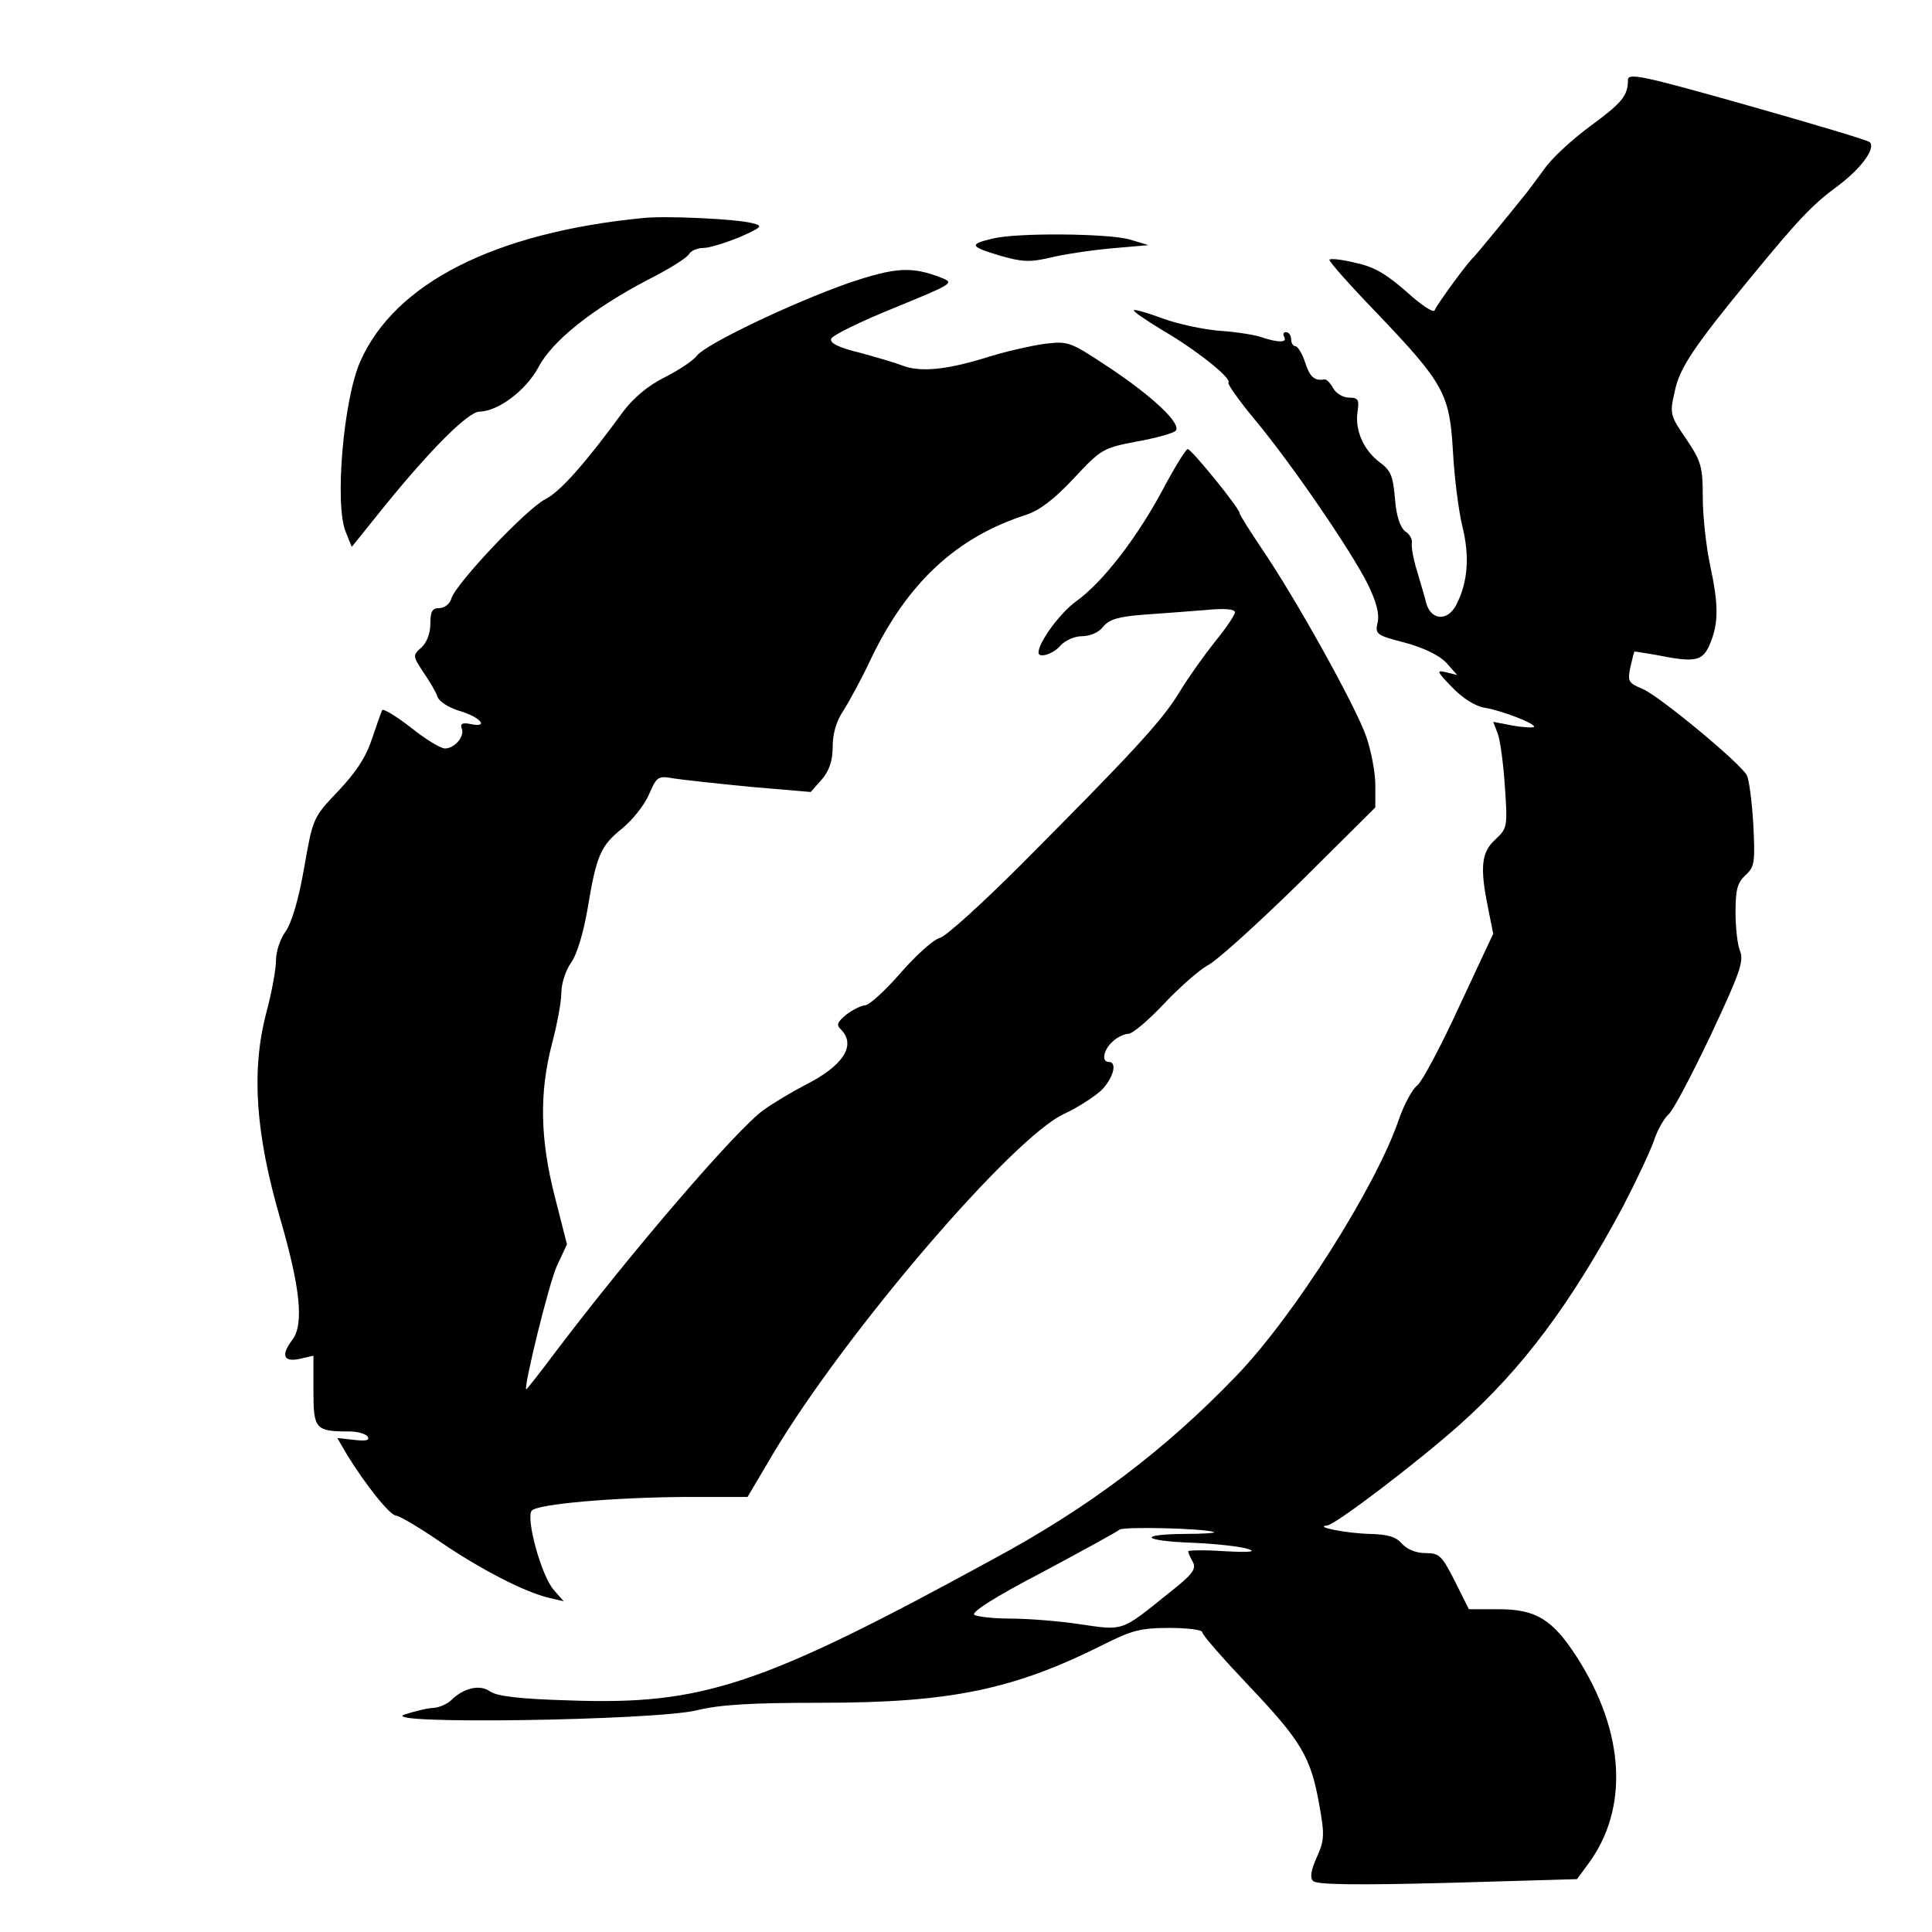
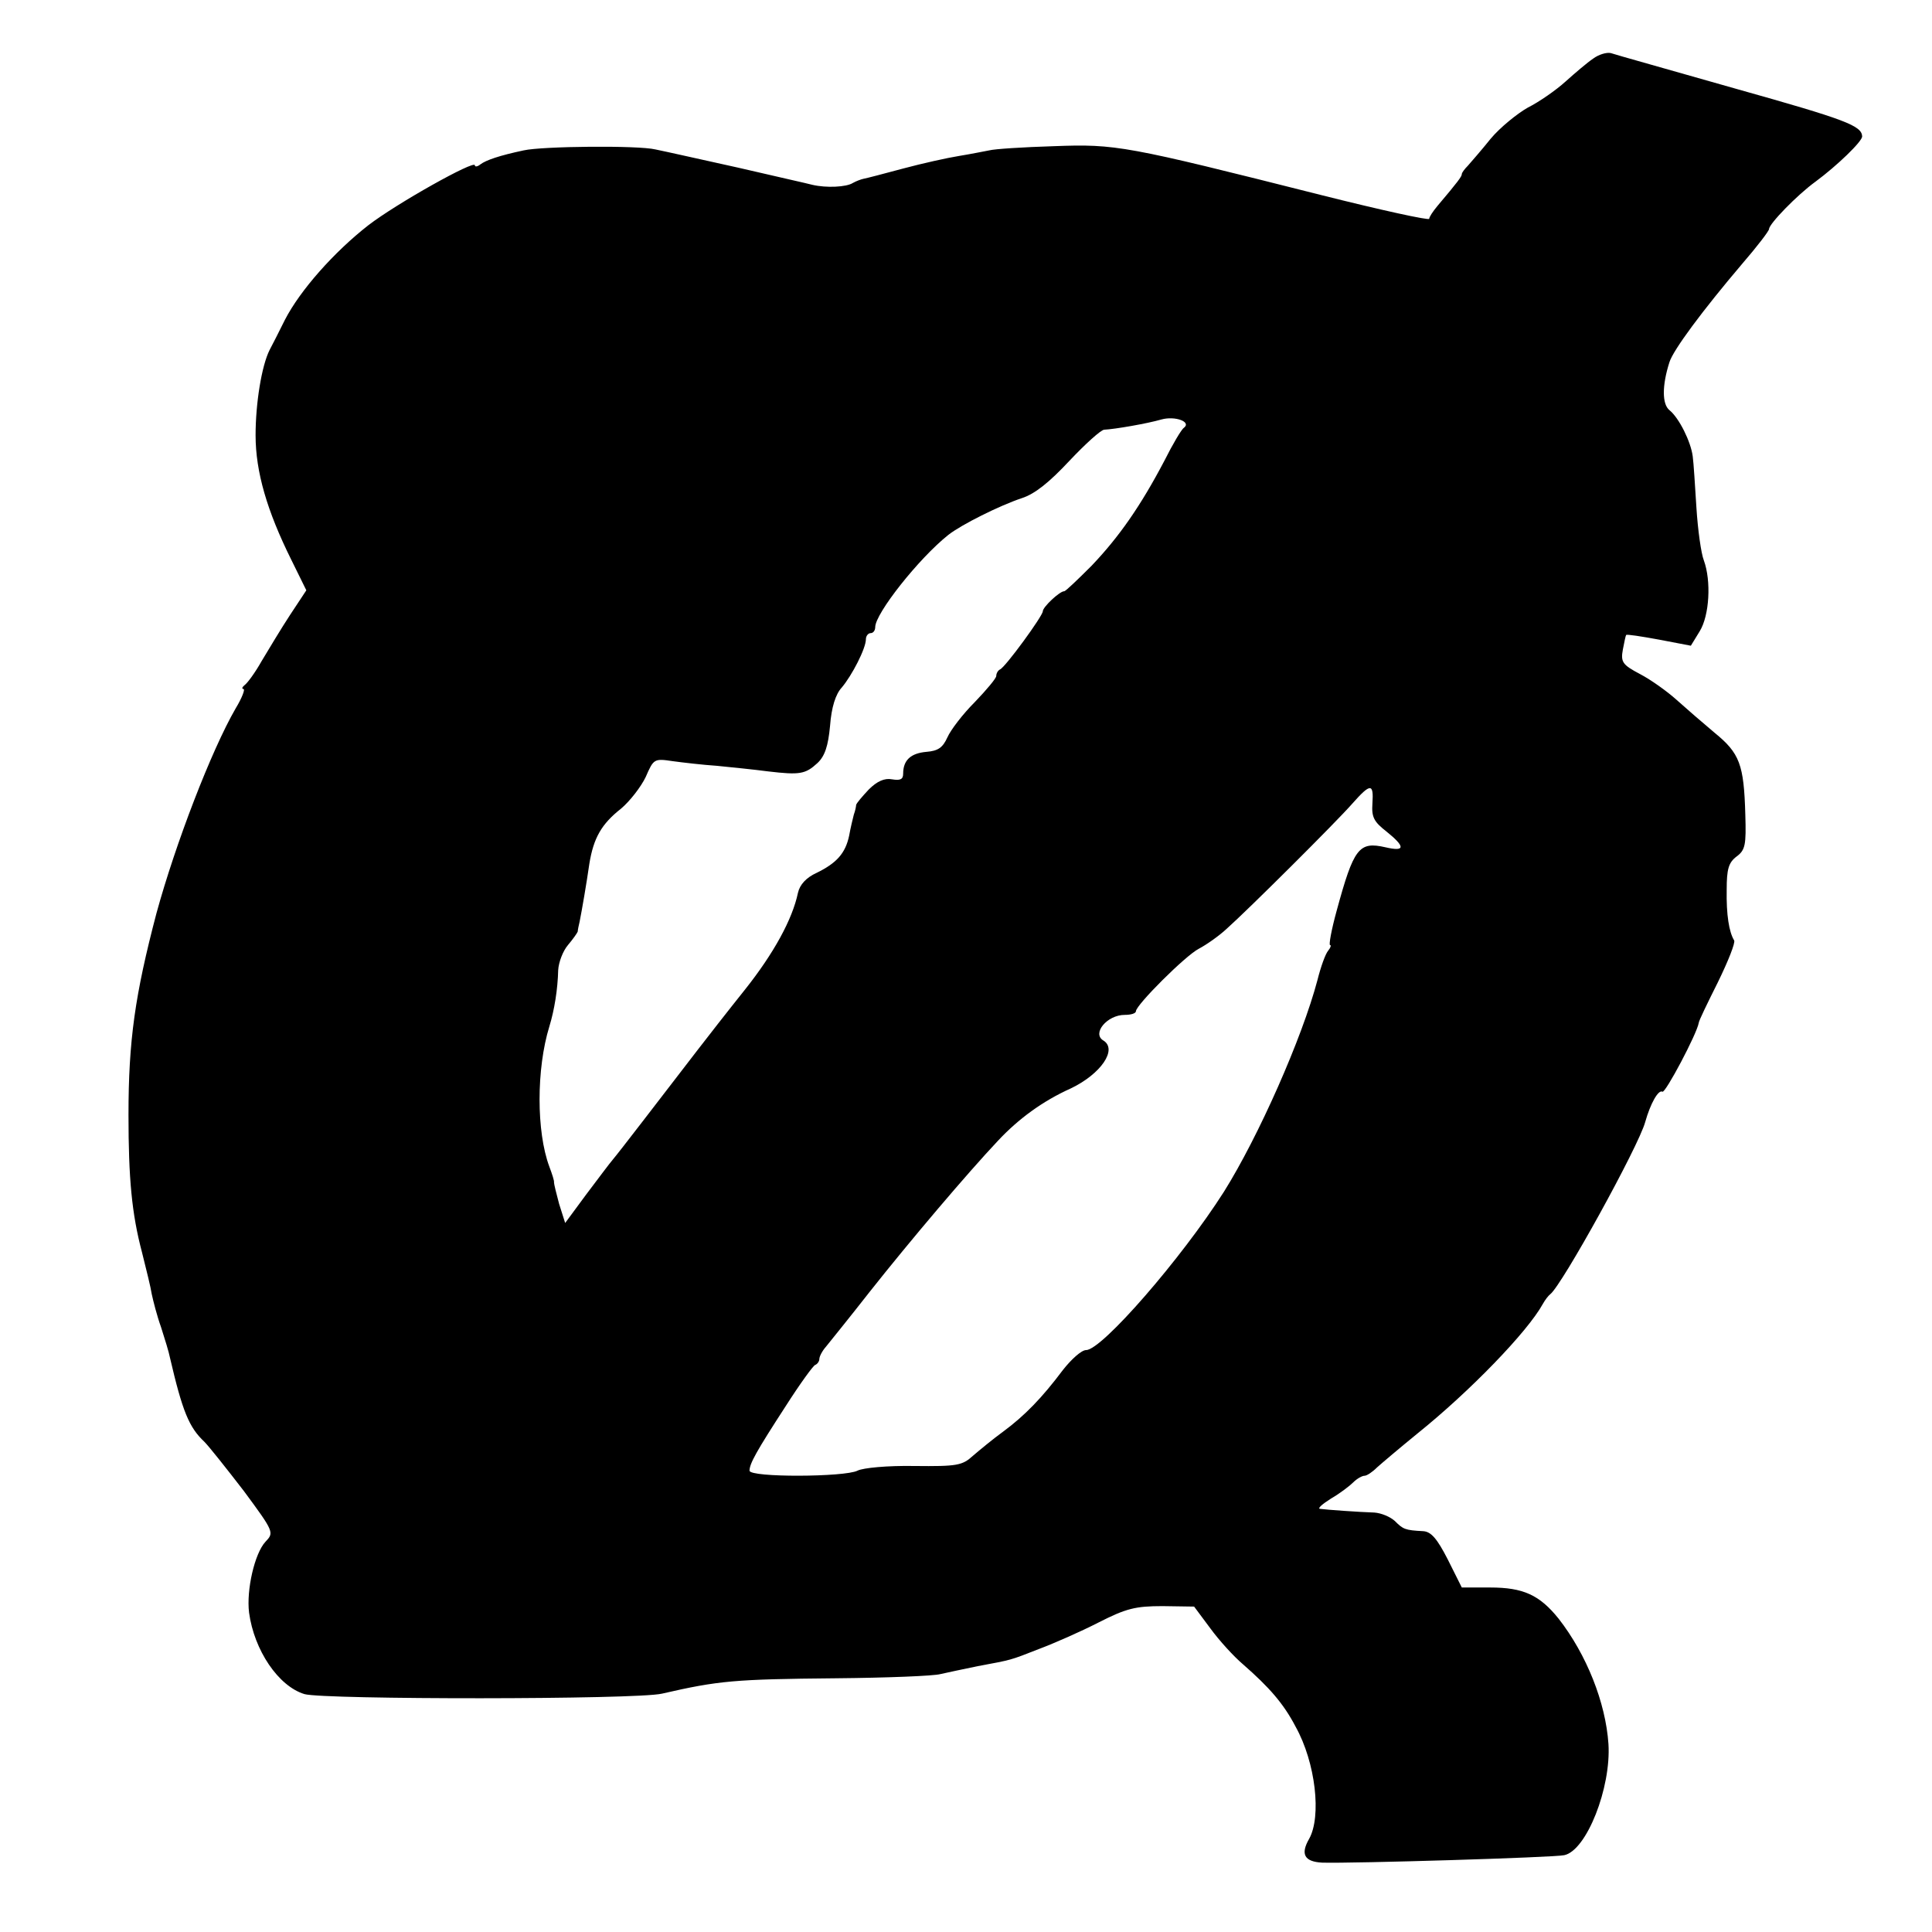
- <svg xmlns="http://www.w3.org/2000/svg" version="1.0" width="413pt" height="413pt" viewBox="0 0 413 413" preserveAspectRatio="xMidYMid meet">
-   <g transform="translate(0,413) scale(0.1,-0.1)" fill="#000000" stroke="none">
-     <path d="M3480 3959 c0 -34 -13 -49 -81 -99 -38 -28 -83 -69 -99 -93 -17 -23 -36 -49 -43 -57 -40 -50 -103 -126 -107 -130 -13 -11 -79 -102 -83 -113 -2 -7 -28 10 -60 39 -43 38 -70 54 -109 62 -28 7 -53 10 -56 7 -3 -2 43 -54 102 -115 143 -150 155 -172 162 -296 3 -55 12 -126 20 -159 16 -64 12 -120 -13 -168 -18 -35 -53 -34 -64 3 -3 14 -13 45 -20 70 -8 25 -12 51 -11 58 2 8 -4 20 -14 26 -11 9 -19 32 -22 70 -4 48 -9 61 -33 78 -34 26 -53 68 -47 108 4 26 1 30 -18 30 -13 0 -28 9 -34 20 -6 11 -14 19 -18 19 -22 -4 -32 5 -42 36 -6 19 -16 35 -21 35 -5 0 -9 7 -9 15 0 8 -5 15 -11 15 -5 0 -7 -4 -4 -10 8 -13 -13 -13 -51 0 -16 5 -56 11 -89 13 -33 3 -86 14 -119 26 -32 12 -60 20 -62 18 -3 -2 25 -21 61 -43 71 -41 149 -103 141 -112 -3 -2 23 -39 58 -81 78 -94 204 -278 240 -350 18 -37 25 -63 21 -81 -6 -26 -3 -28 59 -44 40 -11 73 -27 88 -43 l23 -26 -24 6 c-21 5 -20 2 13 -32 23 -24 50 -41 70 -44 37 -6 111 -35 105 -41 -2 -2 -23 -1 -46 3 l-41 8 10 -26 c5 -14 12 -65 15 -113 6 -86 5 -89 -21 -113 -29 -27 -33 -58 -15 -146 l11 -55 -72 -154 c-39 -85 -80 -162 -90 -170 -11 -8 -29 -42 -40 -74 -49 -143 -224 -420 -348 -548 -151 -157 -313 -280 -519 -391 -496 -271 -621 -312 -904 -302 -108 3 -156 9 -171 19 -22 16 -57 8 -84 -19 -9 -8 -25 -15 -37 -16 -12 0 -40 -7 -62 -14 -64 -22 535 -13 625 9 49 12 114 16 265 16 277 0 412 28 605 125 60 30 79 35 140 35 38 0 70 -4 70 -9 0 -6 45 -57 99 -114 113 -119 133 -153 151 -254 12 -66 11 -77 -5 -113 -13 -29 -15 -44 -8 -51 8 -8 95 -9 288 -4 l276 8 23 31 c89 119 80 284 -24 445 -52 80 -87 101 -167 101 l-63 0 -30 60 c-28 55 -33 60 -63 60 -20 0 -39 8 -50 20 -13 15 -30 20 -69 21 -47 1 -121 15 -91 18 17 1 197 138 285 217 133 119 236 257 347 464 27 52 57 115 66 140 8 25 23 50 31 57 9 6 49 82 90 168 62 132 72 159 64 181 -6 14 -10 52 -10 84 0 48 4 63 21 79 20 18 21 27 17 109 -3 49 -9 96 -14 105 -15 27 -187 169 -222 184 -31 13 -33 16 -27 46 4 18 8 33 9 34 0 1 21 -3 46 -7 85 -17 100 -14 116 25 18 44 18 82 -1 170 -8 39 -15 102 -15 141 0 66 -3 77 -35 125 -35 51 -36 54 -25 102 10 50 41 96 161 242 105 128 134 158 187 197 51 38 82 81 69 94 -3 4 -121 39 -262 79 -223 63 -255 70 -255 54z m-885 -3104 c6 -2 -23 -4 -62 -4 -103 -1 -91 -15 17 -19 49 -2 102 -8 117 -13 20 -6 6 -8 -49 -5 -43 3 -78 2 -78 0 0 -3 4 -13 10 -23 8 -15 -1 -27 -52 -67 -102 -82 -95 -80 -190 -66 -46 7 -113 12 -149 12 -35 0 -70 4 -76 8 -8 5 43 38 145 91 86 46 161 87 165 91 8 7 180 3 202 -5z" />
-     <path d="M1375 3664 c-317 -31 -531 -139 -605 -307 -36 -82 -55 -306 -31 -364 l13 -32 70 87 c99 122 179 202 203 202 40 1 99 45 126 95 30 57 116 125 234 187 44 22 84 47 88 55 4 7 18 13 31 13 13 0 47 11 77 23 49 22 51 24 27 30 -34 9 -184 16 -233 11z" />
-     <path d="M2122 3620 c-51 -12 -49 -17 14 -36 48 -14 65 -15 108 -5 28 7 87 16 131 20 l80 7 -40 12 c-44 13 -241 15 -293 2z" />
-     <path d="M1814 3525 c-122 -43 -304 -130 -324 -155 -8 -11 -40 -32 -70 -47 -36 -18 -66 -44 -88 -73 -78 -107 -134 -171 -166 -187 -40 -20 -191 -180 -201 -212 -3 -12 -15 -21 -26 -21 -15 0 -19 -7 -19 -33 0 -21 -8 -41 -19 -51 -19 -17 -19 -18 4 -53 13 -19 27 -42 30 -52 3 -10 23 -23 45 -30 46 -13 67 -37 27 -29 -18 4 -24 1 -20 -9 7 -17 -15 -43 -36 -43 -9 0 -42 20 -73 45 -31 24 -59 41 -61 37 -2 -4 -12 -32 -22 -62 -13 -39 -34 -71 -72 -111 -54 -57 -54 -57 -73 -165 -12 -69 -27 -118 -40 -136 -11 -15 -20 -42 -20 -61 0 -18 -9 -69 -21 -113 -32 -123 -23 -257 30 -439 43 -148 51 -226 26 -259 -25 -33 -19 -48 15 -41 l30 7 0 -75 c0 -82 4 -87 77 -87 17 0 35 -5 39 -11 5 -8 -4 -10 -29 -7 l-36 4 21 -36 c40 -65 92 -130 105 -130 6 0 49 -25 94 -56 85 -58 181 -108 234 -120 l30 -7 -21 24 c-27 30 -61 156 -47 170 14 14 174 28 329 29 l132 0 55 93 c154 258 512 676 622 726 28 13 62 35 78 49 26 25 37 62 17 62 -16 0 -11 26 8 43 10 10 26 17 34 17 9 0 43 29 76 64 33 35 75 72 93 82 19 9 107 89 197 177 l162 161 0 48 c0 27 -9 74 -20 105 -23 65 -151 295 -222 399 -26 39 -48 73 -48 77 0 10 -103 137 -111 137 -4 0 -28 -39 -53 -86 -55 -103 -128 -198 -185 -239 -35 -25 -81 -88 -81 -110 0 -13 32 -3 47 15 10 11 30 20 46 20 17 0 36 8 45 20 13 16 33 22 87 26 39 3 98 7 133 10 40 4 62 2 62 -5 0 -5 -19 -34 -43 -63 -23 -29 -58 -78 -76 -108 -36 -60 -103 -132 -337 -367 -83 -83 -162 -155 -175 -158 -13 -3 -51 -37 -84 -75 -33 -38 -67 -69 -76 -69 -9 -1 -27 -10 -40 -20 -19 -16 -22 -22 -11 -32 33 -34 4 -78 -78 -119 -25 -13 -64 -36 -88 -53 -57 -41 -281 -301 -446 -519 -32 -43 -60 -78 -61 -78 -7 0 49 230 66 265 l21 45 -26 102 c-32 125 -33 223 -6 327 11 41 20 90 20 109 0 19 9 47 20 63 13 17 27 64 36 116 19 115 28 135 74 172 21 17 47 49 57 72 17 39 19 41 53 35 19 -3 93 -11 164 -18 l129 -11 24 27 c16 19 23 40 23 70 0 28 8 55 23 77 12 19 39 68 58 109 79 165 184 262 334 310 27 9 59 33 100 77 59 63 62 65 134 79 41 7 79 18 84 23 14 14 -48 73 -143 136 -83 55 -86 56 -137 50 -29 -4 -87 -17 -130 -31 -83 -25 -137 -30 -175 -15 -13 5 -53 17 -90 27 -46 11 -65 21 -61 30 2 7 63 37 135 66 124 51 129 53 101 64 -64 25 -98 23 -199 -11z" />
+ <svg xmlns="http://www.w3.org/2000/svg" version="1.0" width="415pt" height="415pt" viewBox="0 0 415 415" preserveAspectRatio="xMidYMid meet">
+   <g transform="translate(0,415) scale(0.1,-0.1)" fill="#000000" stroke="none">
+     <path d="M3422 4024 c-12 -8 -39 -31 -59 -49 -21 -19 -57 -44 -81 -56 -23 -13 -60 -43 -80 -67 -20 -25 -43 -51 -49 -58 -7 -7 -13 -15 -13 -18 0 -5 -8 -16 -52 -68 -10 -12 -18 -24 -18 -28 0 -4 -105 19 -232 51 -420 106 -441 110 -574 105 -66 -2 -128 -6 -139 -9 -11 -2 -40 -8 -65 -12 -25 -4 -79 -16 -120 -27 -41 -11 -79 -21 -85 -22 -5 -1 -16 -5 -23 -9 -14 -9 -57 -11 -87 -4 -11 3 -83 19 -160 37 -77 17 -157 35 -177 39 -37 9 -243 7 -283 -2 -52 -11 -81 -21 -93 -30 -6 -5 -12 -6 -12 -2 0 12 -168 -82 -229 -129 -73 -57 -146 -139 -179 -203 -13 -26 -28 -56 -33 -65 -17 -34 -30 -114 -30 -183 0 -79 25 -163 76 -266 l33 -67 -35 -53 c-19 -29 -46 -74 -61 -99 -14 -25 -31 -48 -37 -52 -5 -4 -6 -8 -2 -8 4 0 -3 -19 -17 -42 -52 -90 -129 -290 -170 -440 -46 -175 -60 -273 -60 -433 0 -136 7 -212 29 -295 9 -36 19 -76 21 -90 3 -14 11 -46 20 -71 8 -25 17 -54 19 -65 27 -116 41 -150 74 -181 10 -10 48 -58 85 -106 65 -88 65 -89 46 -109 -23 -25 -41 -103 -35 -152 11 -81 63 -158 119 -175 42 -12 713 -12 768 1 122 28 156 31 373 33 110 1 211 5 225 9 14 3 50 11 80 17 75 14 68 12 132 37 32 12 89 37 128 57 59 30 79 35 137 35 l68 -1 35 -47 c19 -26 50 -60 70 -77 56 -49 87 -84 113 -134 43 -77 56 -193 29 -241 -19 -33 -10 -49 28 -51 64 -2 498 11 520 16 48 10 101 145 95 239 -6 89 -47 192 -107 269 -41 51 -76 67 -147 67 l-61 0 -30 60 c-23 45 -36 60 -53 61 -39 2 -43 4 -61 22 -10 9 -29 17 -44 18 -32 1 -103 6 -117 8 -5 1 5 10 24 22 19 11 40 27 48 35 8 8 19 14 24 14 5 0 17 8 27 18 10 9 49 42 87 73 112 90 236 218 269 278 5 9 12 18 16 21 25 19 190 318 204 370 11 39 28 70 37 65 6 -4 74 124 78 148 0 4 19 43 41 87 22 45 38 85 35 90 -11 18 -17 55 -16 109 0 44 4 58 21 71 19 14 21 25 19 90 -3 108 -12 132 -66 176 -25 21 -62 53 -82 71 -20 18 -55 43 -78 55 -38 20 -42 26 -37 53 3 16 6 30 7 31 1 2 33 -3 71 -10 l68 -13 19 31 c21 34 25 108 9 152 -6 15 -13 66 -16 113 -3 47 -6 97 -8 111 -4 31 -29 82 -50 99 -16 13 -16 53 0 103 8 26 71 111 156 211 32 37 58 71 58 75 0 11 60 73 100 102 46 34 100 86 100 97 -1 23 -35 36 -270 102 -140 40 -262 74 -270 77 -9 2 -26 -3 -38 -12z m-879 -793 c-5 -3 -24 -35 -42 -71 -51 -97 -97 -163 -156 -225 -30 -30 -56 -55 -59 -55 -10 0 -46 -34 -46 -43 0 -10 -81 -121 -92 -125 -4 -2 -8 -8 -8 -14 0 -5 -21 -30 -46 -56 -26 -26 -52 -60 -59 -76 -10 -22 -20 -29 -45 -31 -34 -3 -50 -18 -50 -47 0 -12 -6 -15 -24 -12 -16 3 -32 -4 -50 -22 -14 -15 -26 -29 -27 -33 0 -3 -2 -13 -5 -21 -2 -8 -7 -28 -10 -45 -8 -38 -27 -59 -70 -80 -22 -10 -36 -25 -40 -43 -12 -57 -52 -130 -114 -208 -36 -45 -82 -104 -102 -130 -87 -113 -169 -220 -181 -234 -7 -8 -33 -43 -58 -76 l-45 -61 -13 41 c-6 22 -11 43 -11 46 1 3 -4 18 -10 34 -28 75 -28 210 0 301 11 36 18 80 19 121 1 17 10 41 21 54 11 13 20 26 21 29 0 3 2 13 4 21 5 25 15 83 21 125 9 55 26 85 68 118 19 16 43 47 53 68 17 39 18 40 58 34 22 -3 65 -8 95 -10 30 -3 80 -8 110 -12 68 -8 80 -6 106 18 16 15 23 37 27 80 3 40 12 68 25 82 22 26 52 84 52 104 0 7 5 13 10 13 6 0 10 6 10 13 0 29 93 147 157 198 28 22 110 63 158 79 28 9 59 34 102 80 34 36 68 67 75 67 22 1 92 13 123 22 29 8 65 -5 48 -18z m405 -807 c-2 -29 3 -39 30 -60 41 -33 41 -44 -2 -34 -57 13 -68 -1 -105 -137 -11 -40 -17 -73 -14 -73 3 0 1 -6 -4 -12 -6 -7 -16 -35 -23 -63 -33 -125 -127 -337 -201 -455 -91 -143 -262 -340 -296 -340 -10 0 -32 -20 -50 -43 -45 -60 -82 -98 -128 -132 -22 -16 -51 -40 -65 -52 -23 -21 -34 -23 -126 -22 -58 1 -110 -4 -122 -10 -27 -14 -232 -15 -232 0 0 15 15 42 78 139 30 47 59 87 63 88 5 2 9 8 9 13 0 5 6 17 14 26 8 10 51 63 94 118 87 110 210 255 276 325 44 47 96 85 156 112 65 31 101 84 70 103 -25 15 8 55 46 55 13 0 24 3 24 8 1 14 106 119 135 134 17 9 44 28 60 43 45 40 236 230 270 269 39 44 46 44 43 0z" />
  </g>
</svg>
